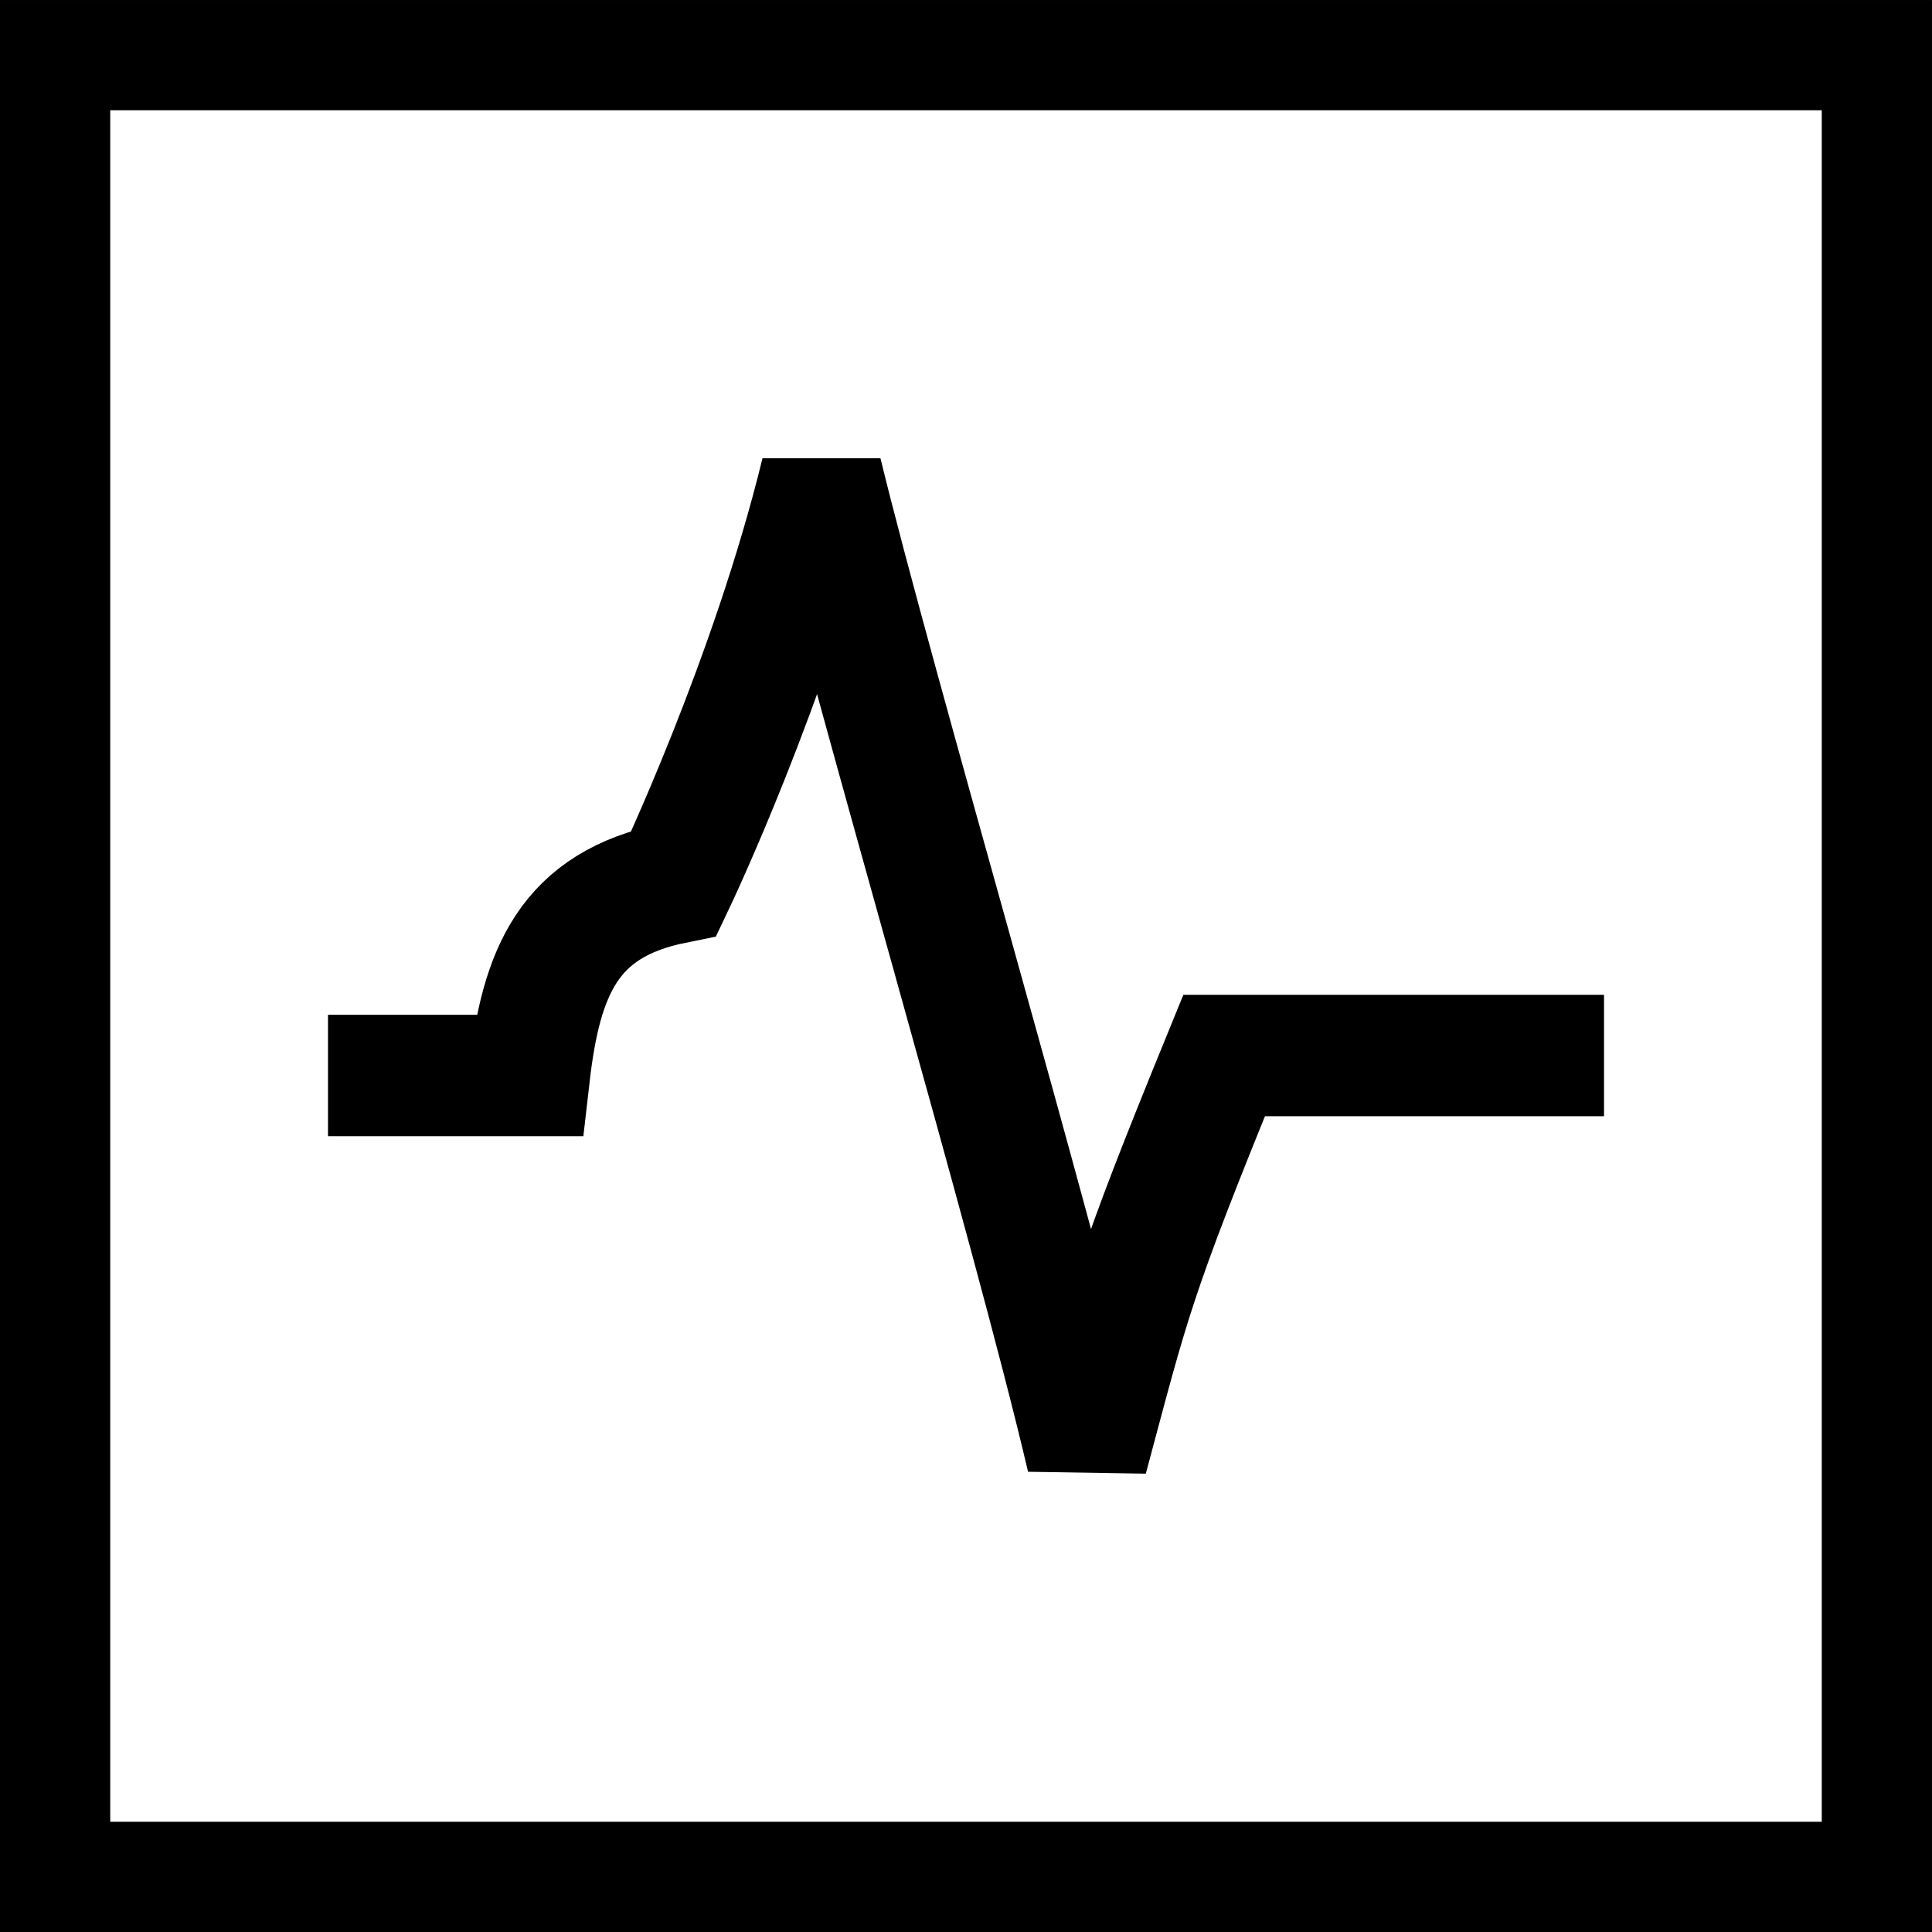
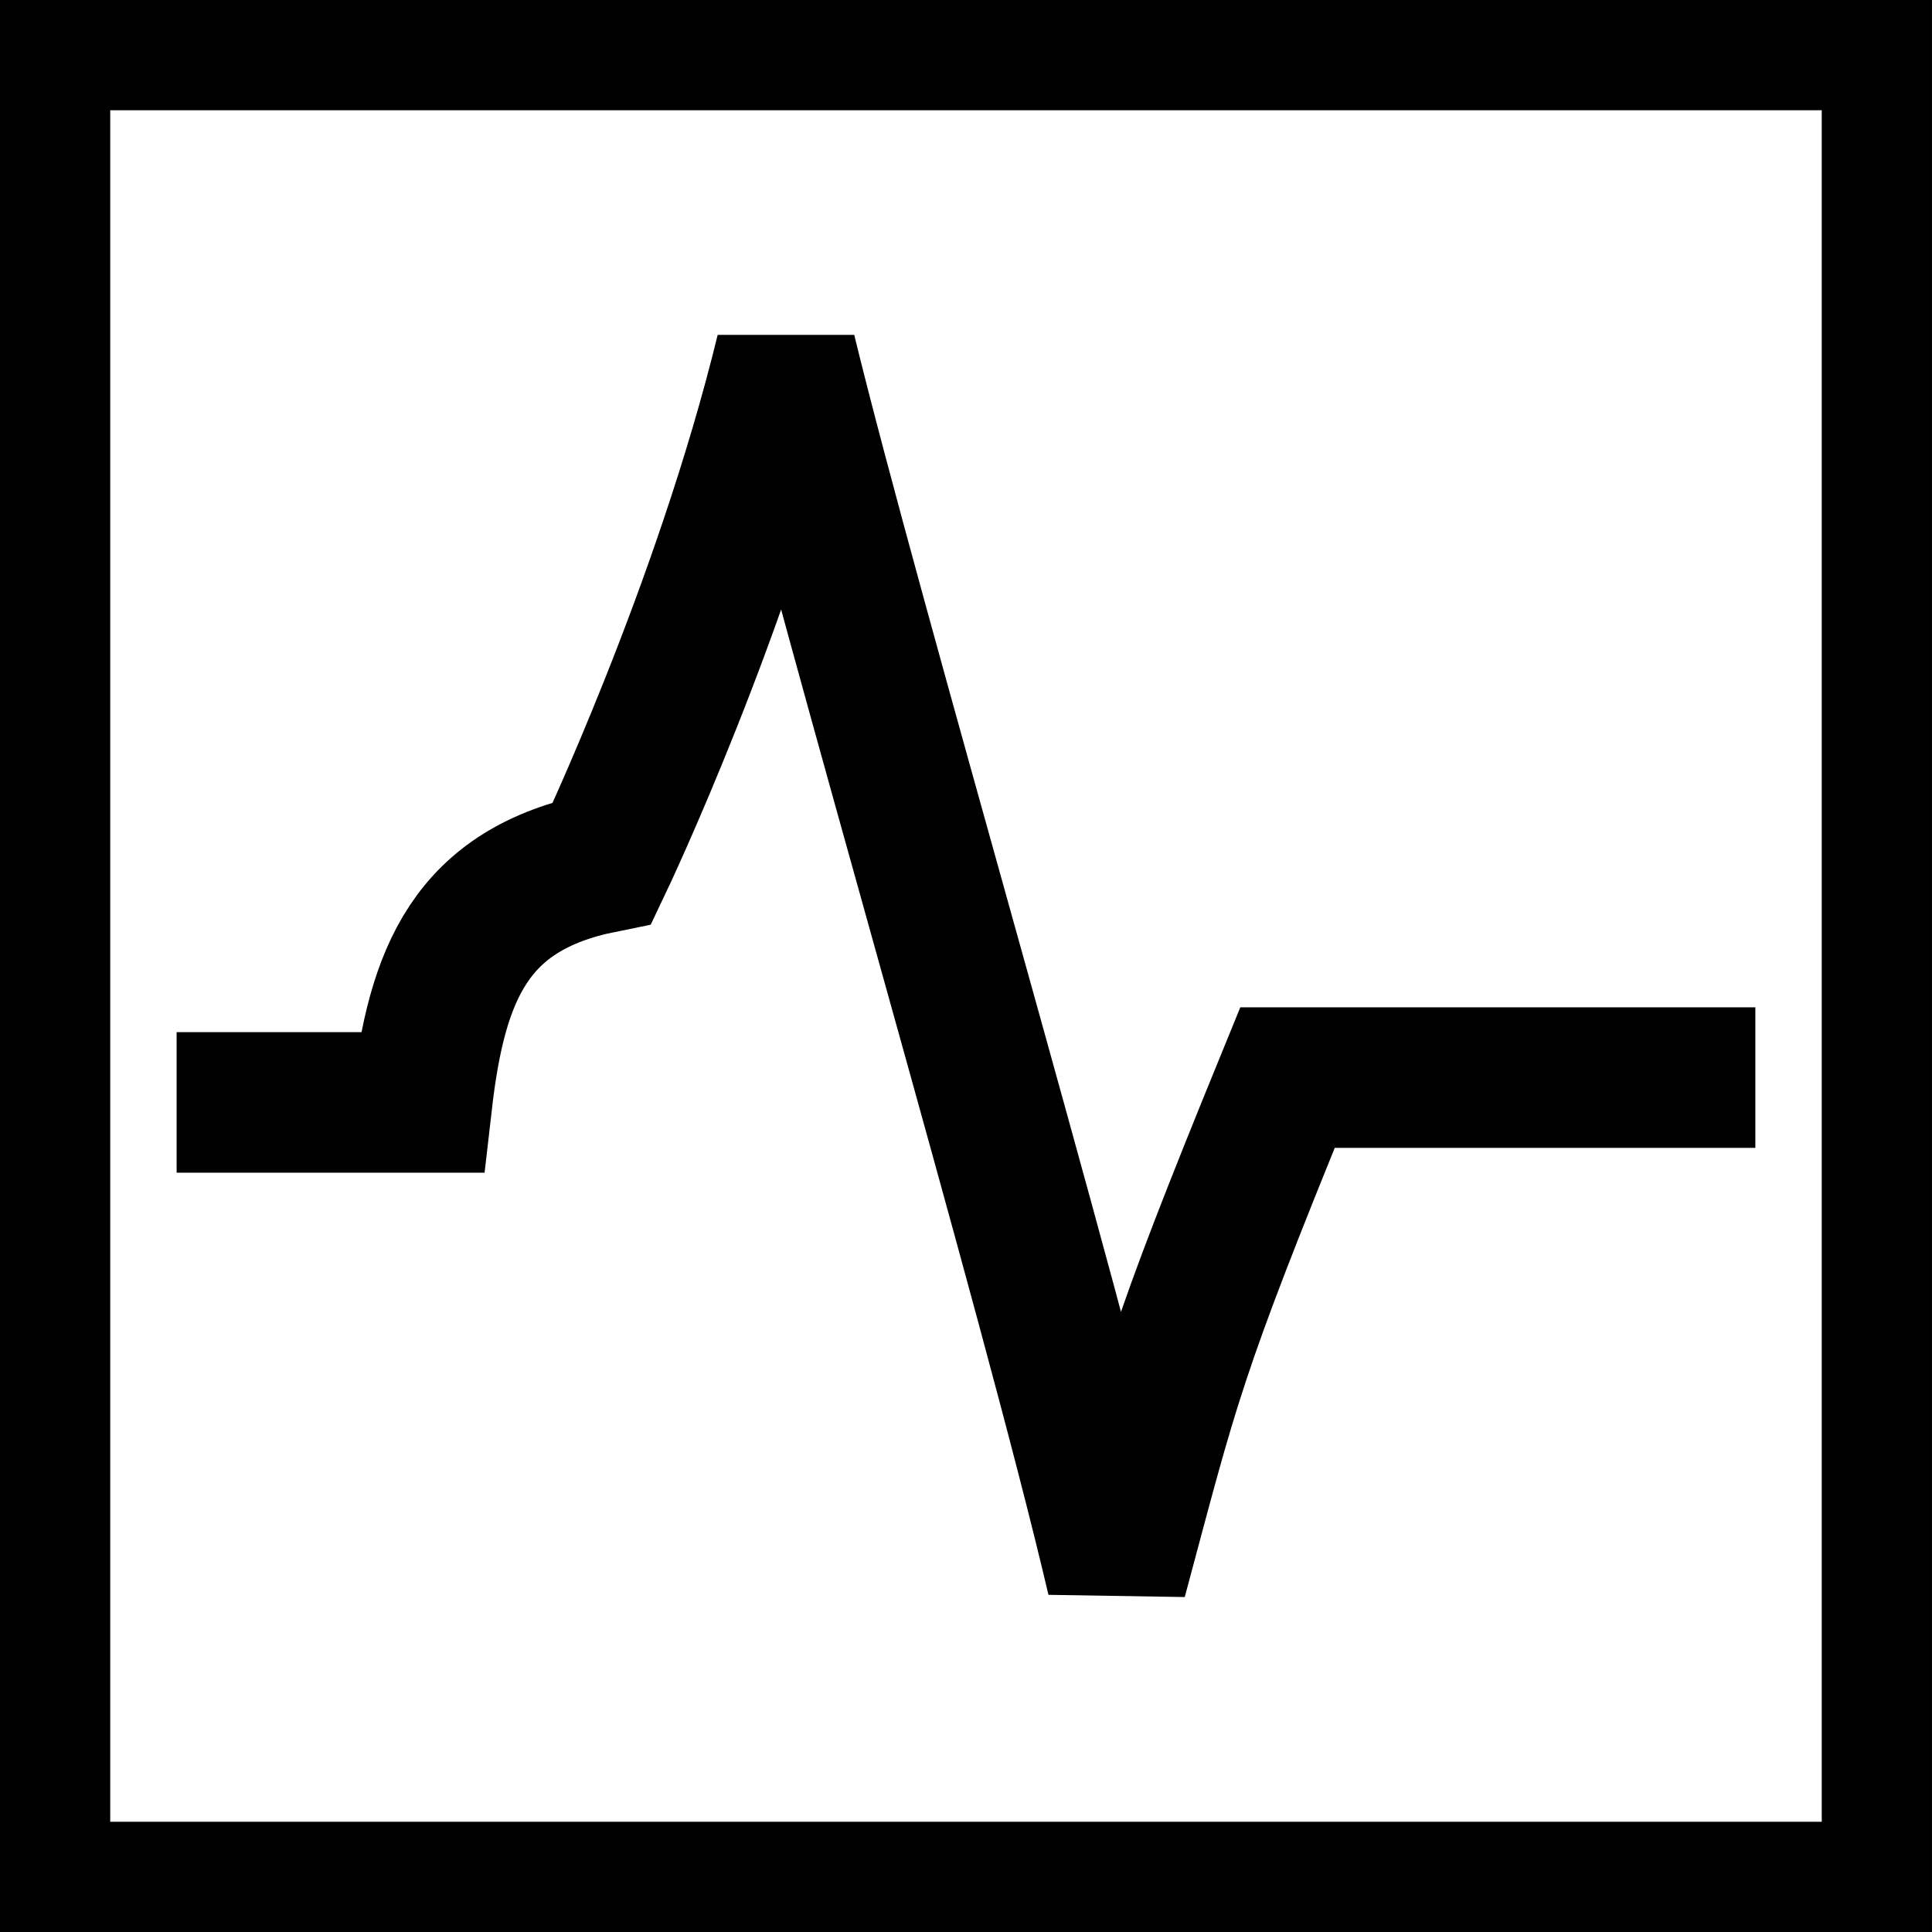
<svg xmlns="http://www.w3.org/2000/svg" width="61.83mm" height="61.83mm" viewBox="0 0 61.83 61.83" version="1.1" id="svg1" xml:space="preserve">
  <defs id="defs1" />
  <g id="layer1" transform="translate(-3.713337,-80.06772)">
    <path style="fill:none;stroke:#000000;stroke-width:3.528;stroke-linecap:square;stroke-linejoin:miter;stroke-dasharray:none;stroke-opacity:1" d="M 5.477,81.832 V 140.134 H 63.779 V 81.832 Z" id="path1-4" />
-     <path style="fill:none;fill-opacity:1;stroke:#000000;stroke-width:3.886;stroke-linecap:square;stroke-dasharray:none;stroke-opacity:1" d="m 16.153,114.487 h 4.497 c 0.38,-3.308 1.255,-5.474 4.636,-6.157 0,0 3.107,-6.524 4.717,-13.136 1.705,6.991 6.771,24.132 8.503,31.532 1.362,-5.075 1.446,-5.691 4.383,-12.878 h 10.215" id="path10" />
+     <path style="fill:none;fill-opacity:1;stroke:#000000;stroke-width:4.498;stroke-linecap:square;stroke-dasharray:none;stroke-opacity:1" d="m 11.615,115.348 h 5.601 c 0.473,-4.121 1.563,-6.819 5.775,-7.669 0,0 3.87,-8.127 5.875,-16.362 2.124,8.709 8.434,30.06 10.591,39.278 1.697,-6.322 1.801,-7.089 5.46,-16.041 h 12.724" id="path10" />
  </g>
  <style type="text/css" id="style1">
	.st0{fill:#000000;}
</style>
+   <style type="text/css" id="style1-7">
+ 	.st0{fill:#000000;}
+ </style>
</svg>
